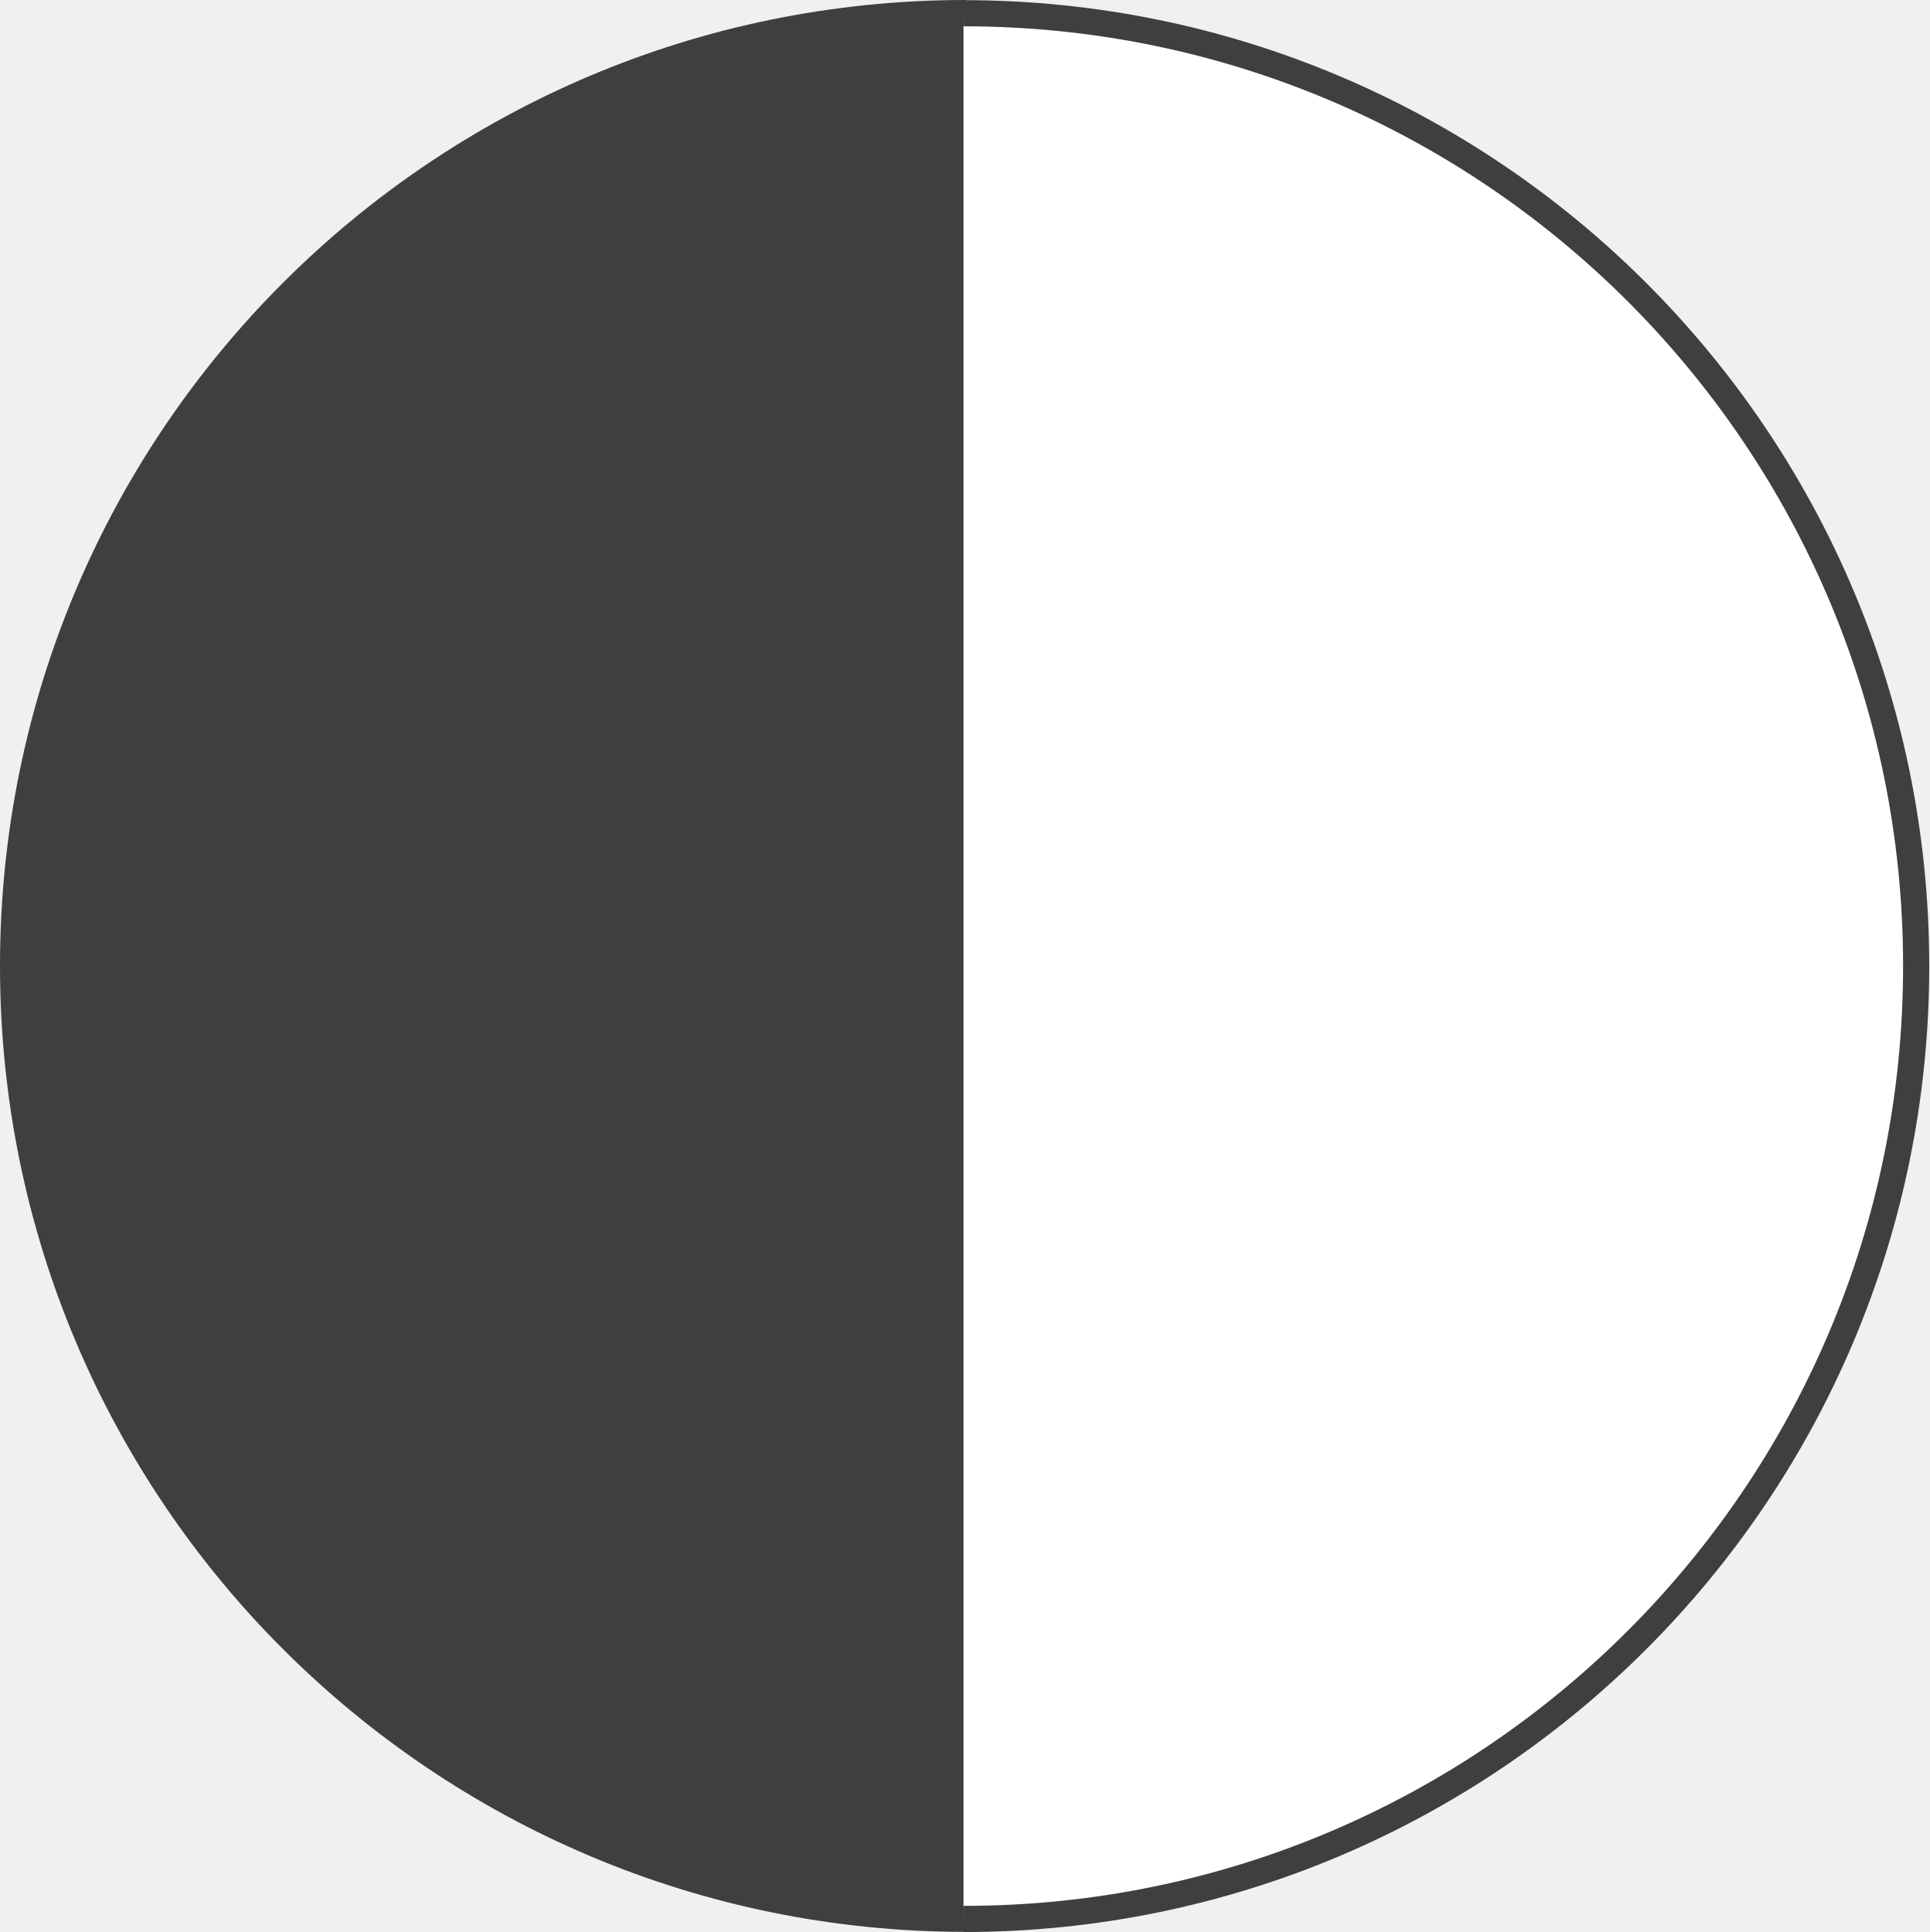
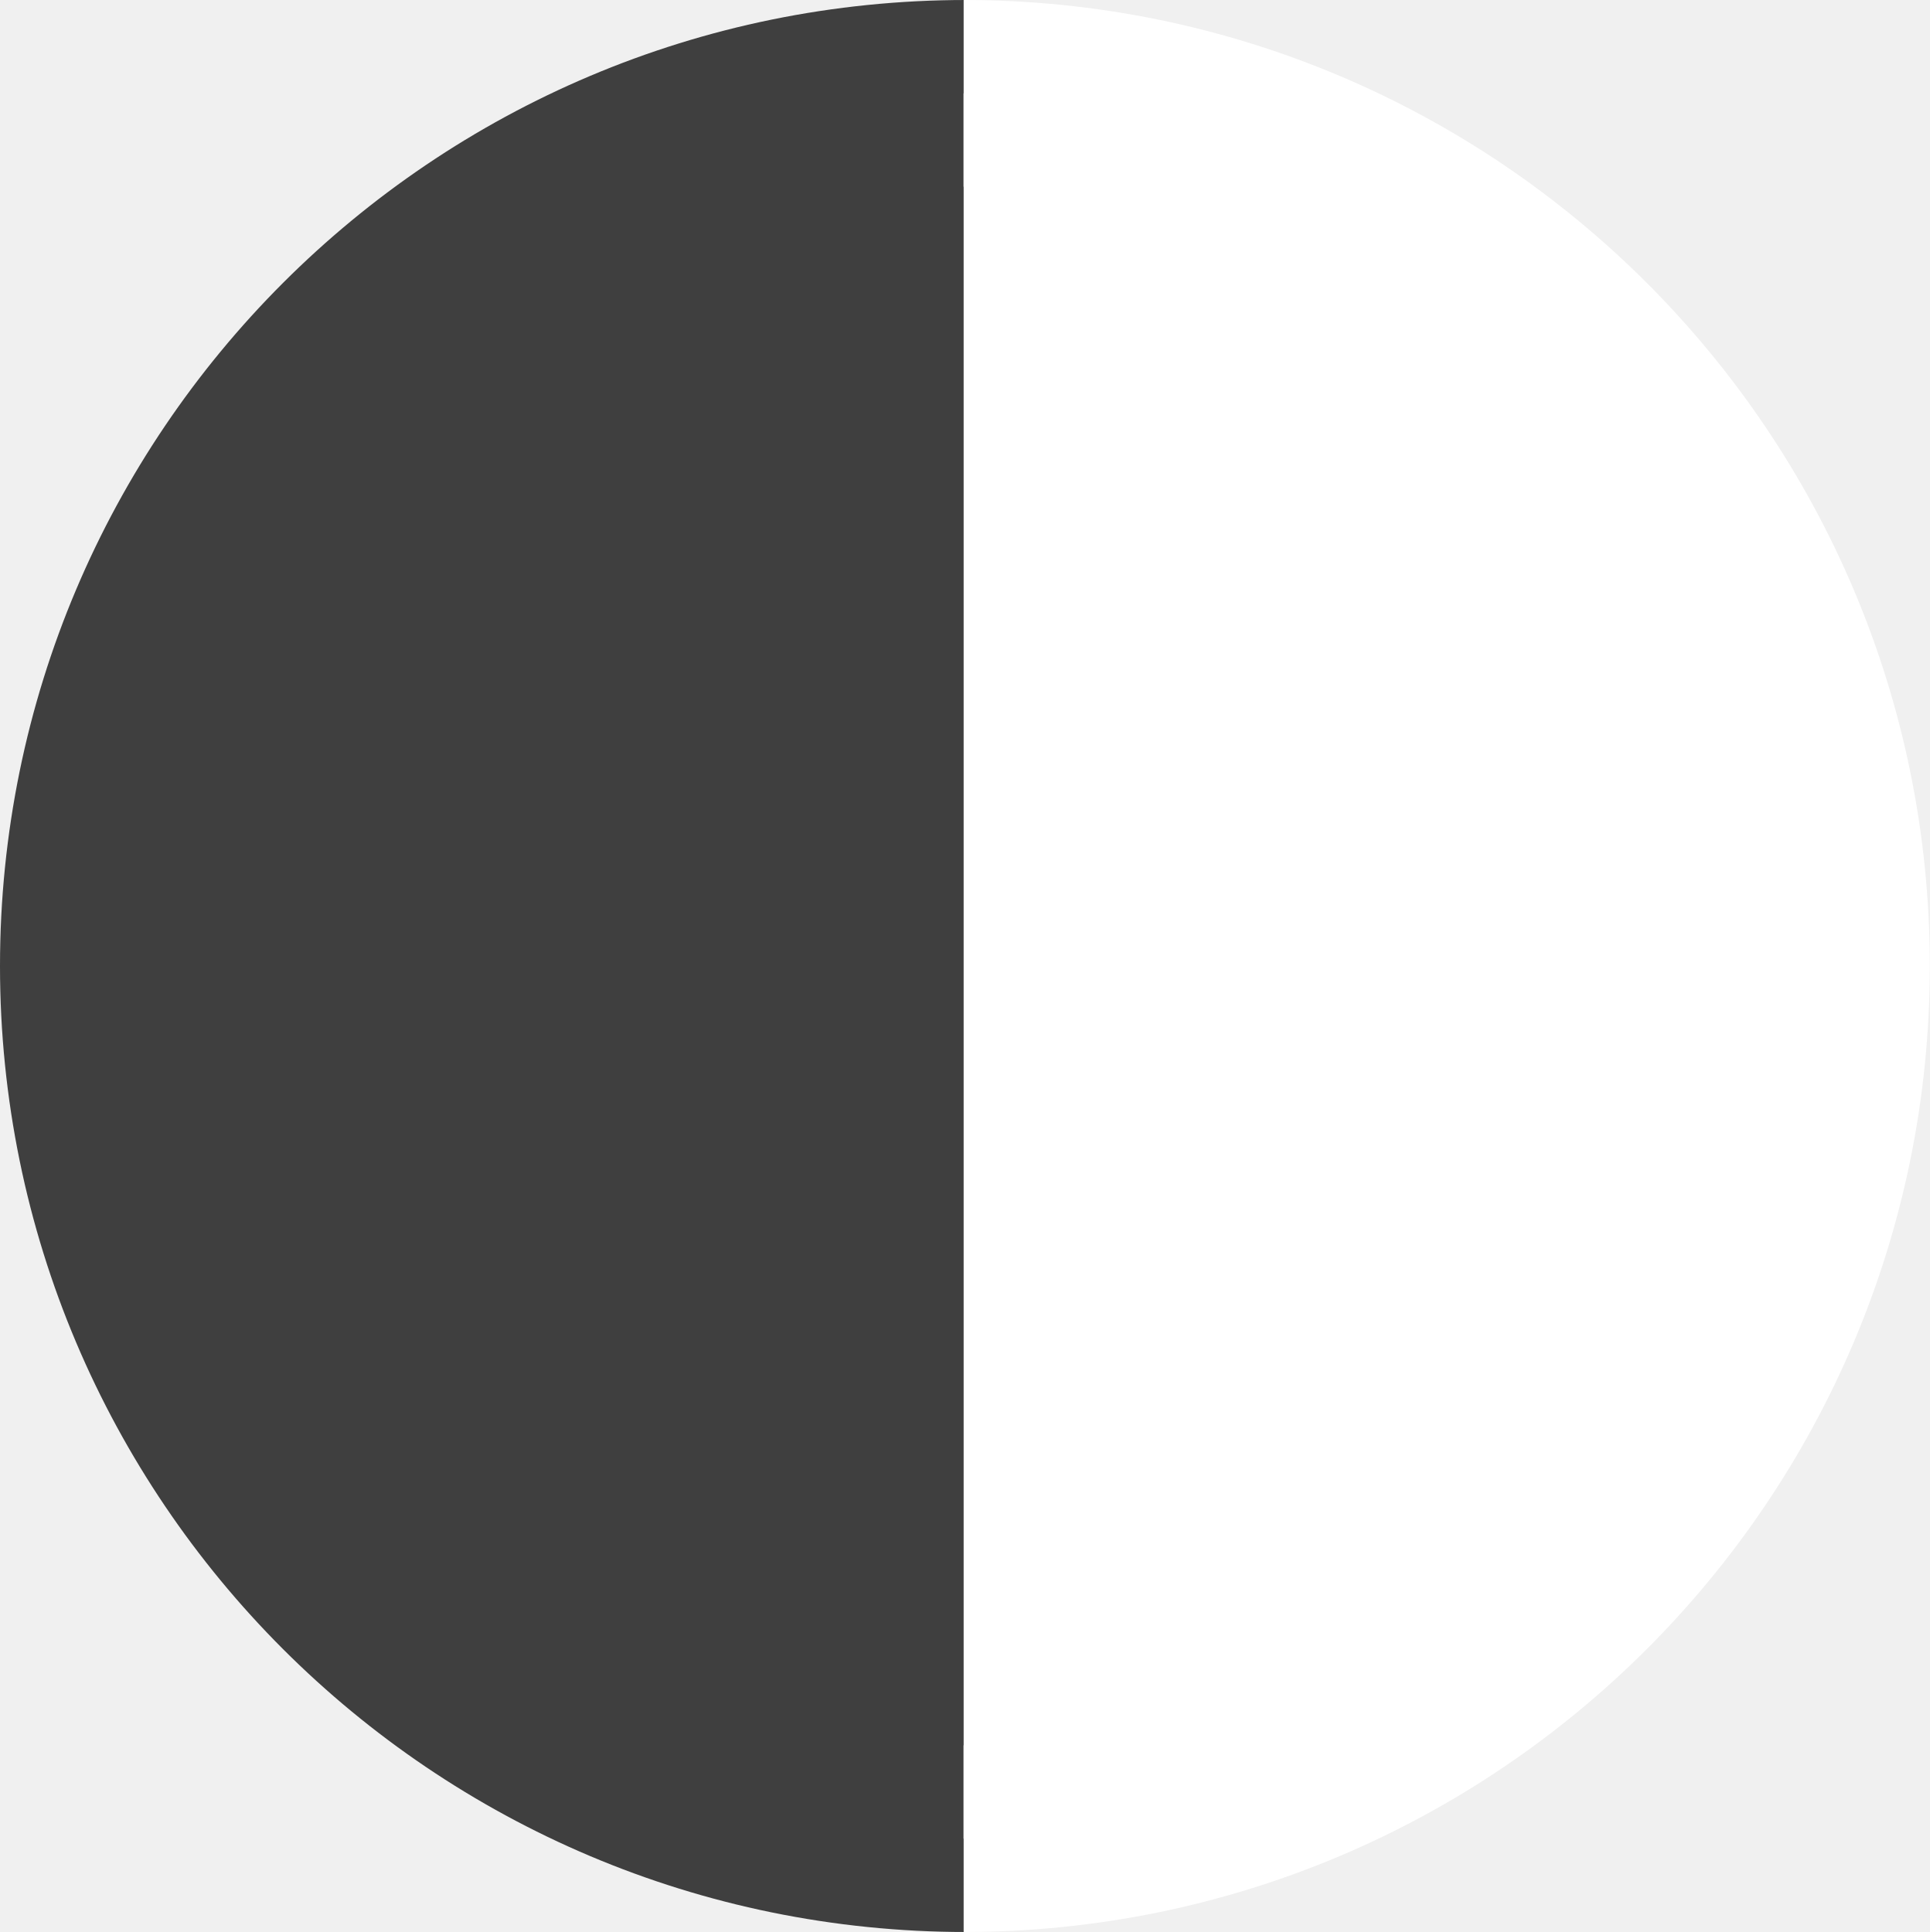
- <svg xmlns="http://www.w3.org/2000/svg" version="1.1" viewBox="0 0 73.792 73.88" overflow="visible" enable-background="new 0 0 73.792 73.88" xml:space="preserve">
+ <svg xmlns="http://www.w3.org/2000/svg" version="1.1" id="Ebene_1" viewBox="0 0 72.344 72.438" overflow="visible" enable-background="new 0 0 72.344 72.438" xml:space="preserve">
  <g>
-     <path fill="#3F3F3F" stroke="#3F3F3F" d="M36.938,73.375C16.813,73.375,0.5,57.062,0.5,36.937C0.5,16.813,16.813,0.5,36.938,0.5" />
-     <path fill="#FFFFFF" stroke="#3F3F3F" d="M36.854,0.506c20.124,0,36.438,16.313,36.438,36.437   c0,20.125-16.313,36.438-36.438,36.438" />
+     <path fill="#3F3F3F" stroke="#3F3F3F" stroke-width="7" d="M36.219,68.938C18.149,68.938,3.5,54.289,3.5,36.219   C3.5,18.149,18.149,3.5,36.219,3.5" />
+     <path fill="#FFFFFF" stroke="#FFFFFF" stroke-width="7" d="M36.125,68.938c18.07,0,32.719-14.648,32.719-32.719   c0-18.07-14.648-32.719-32.719-32.719" />
  </g>
</svg>
